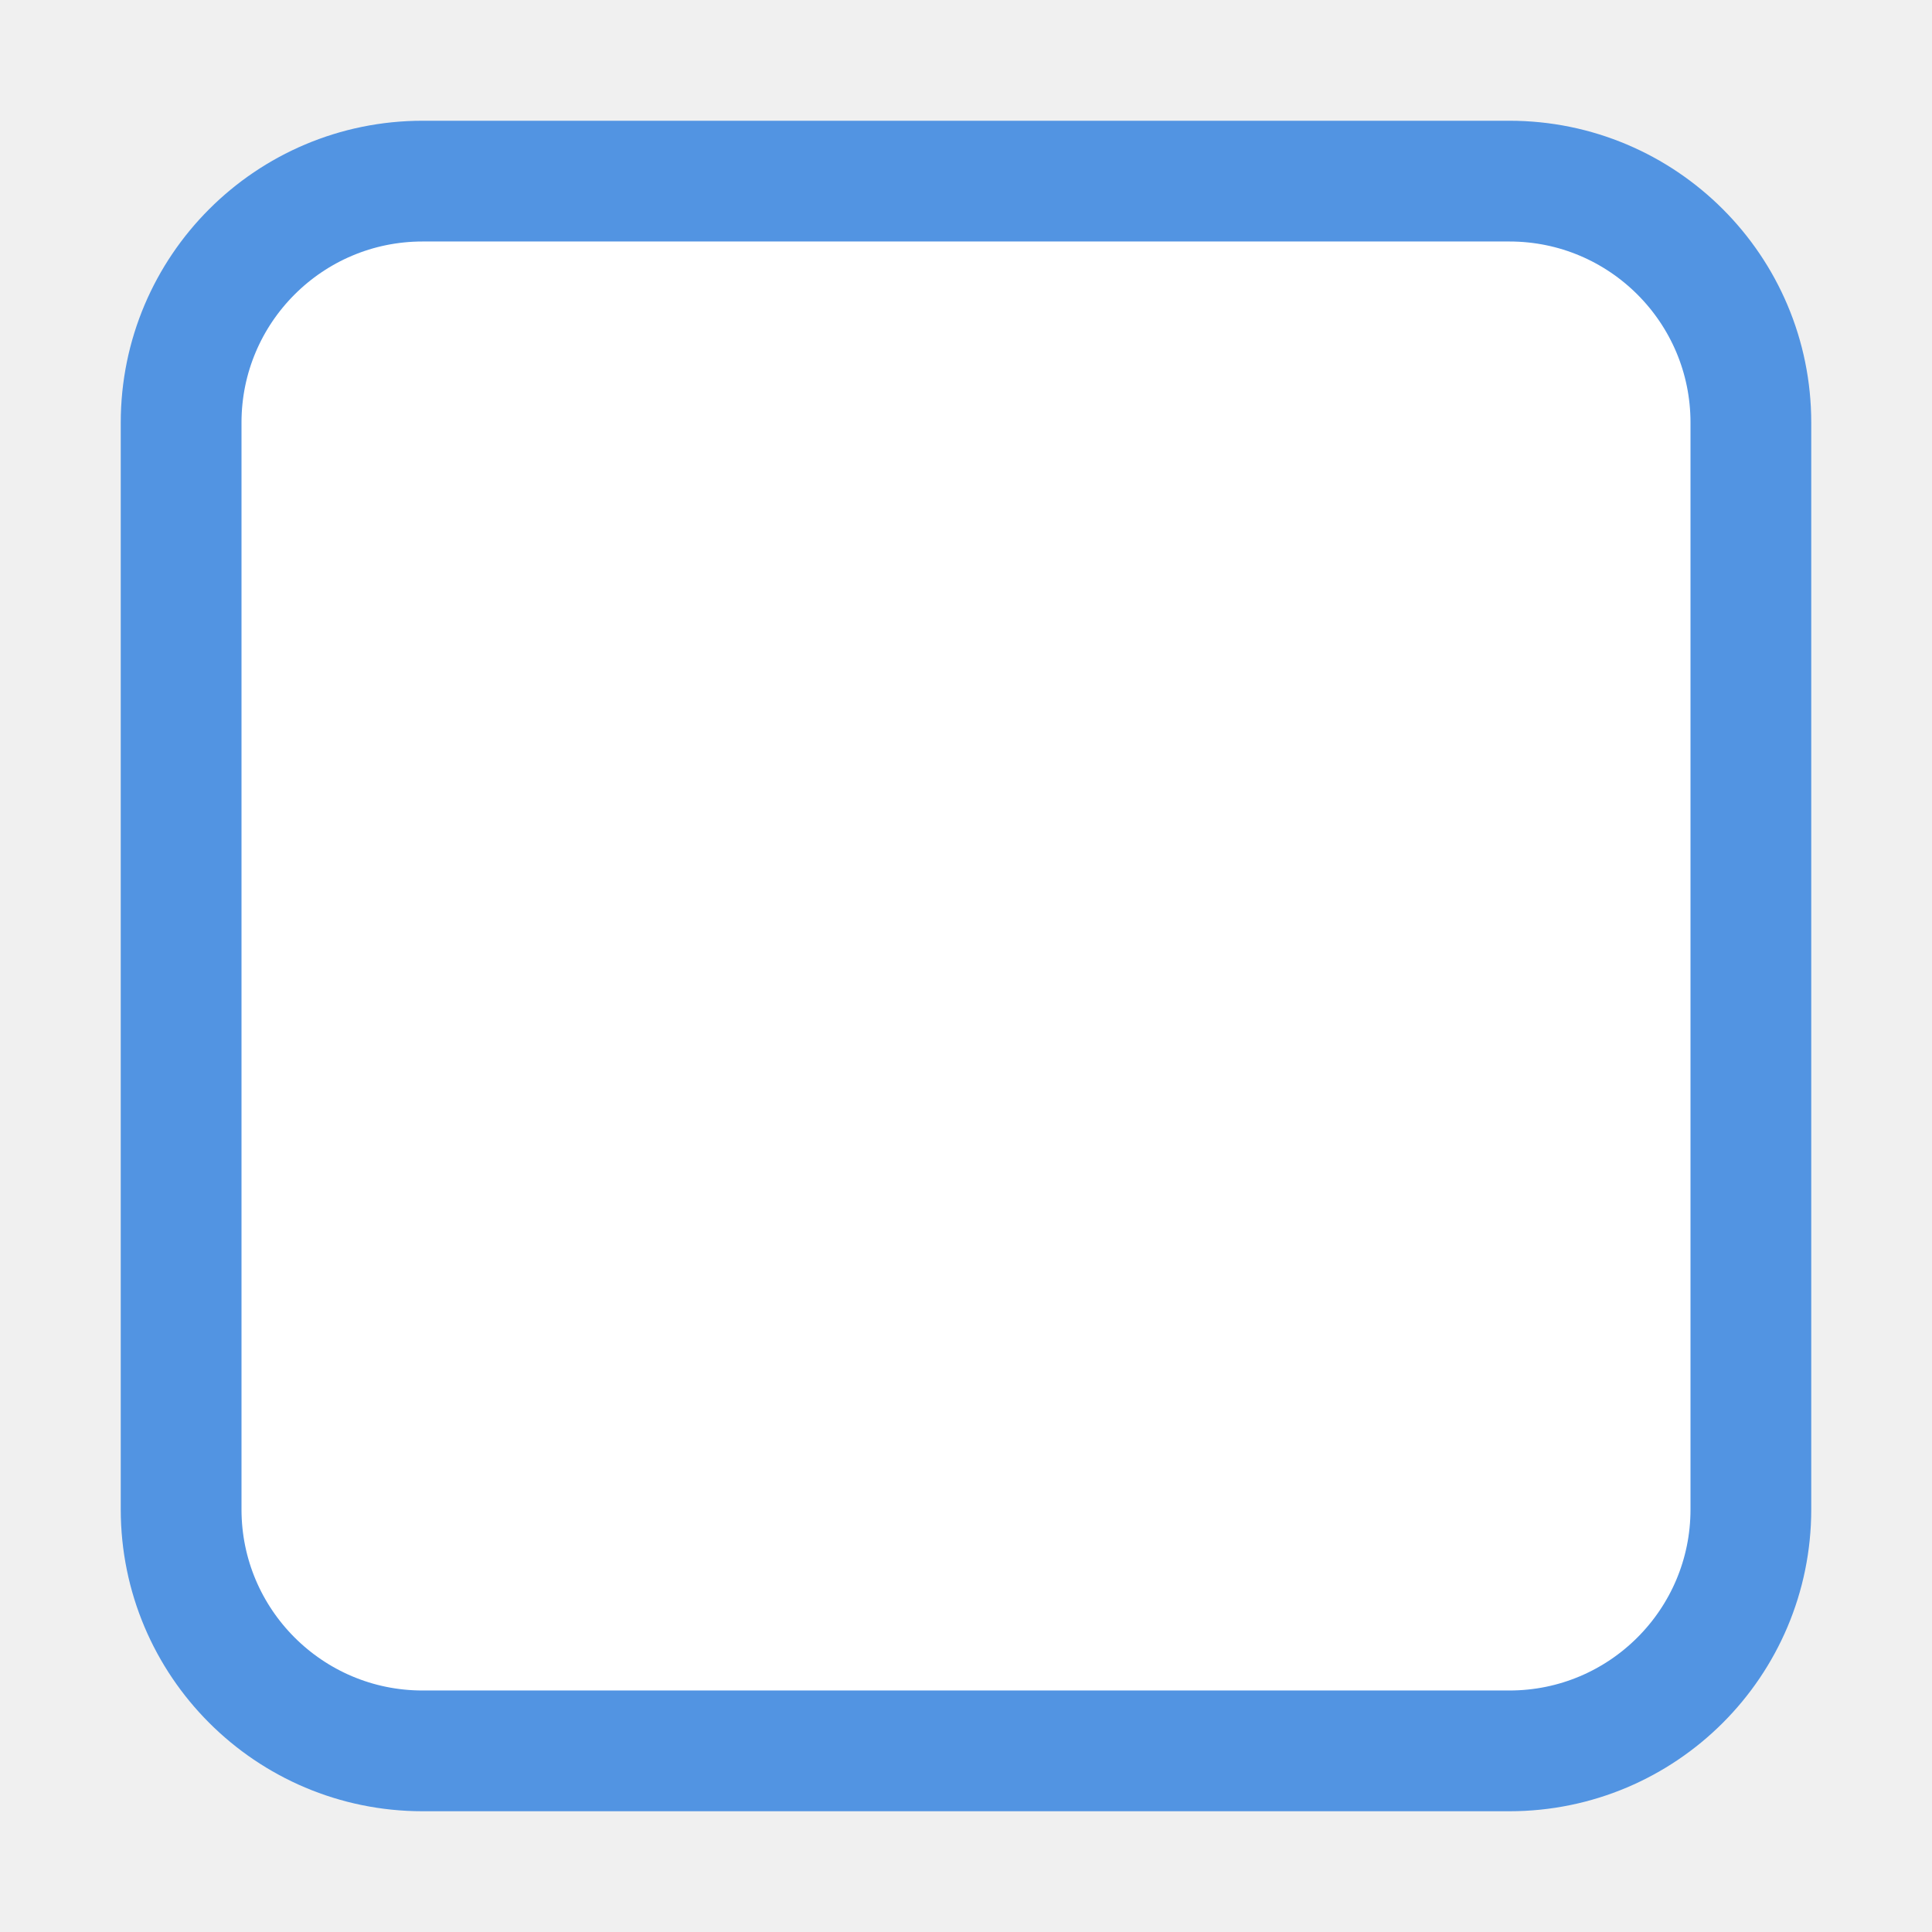
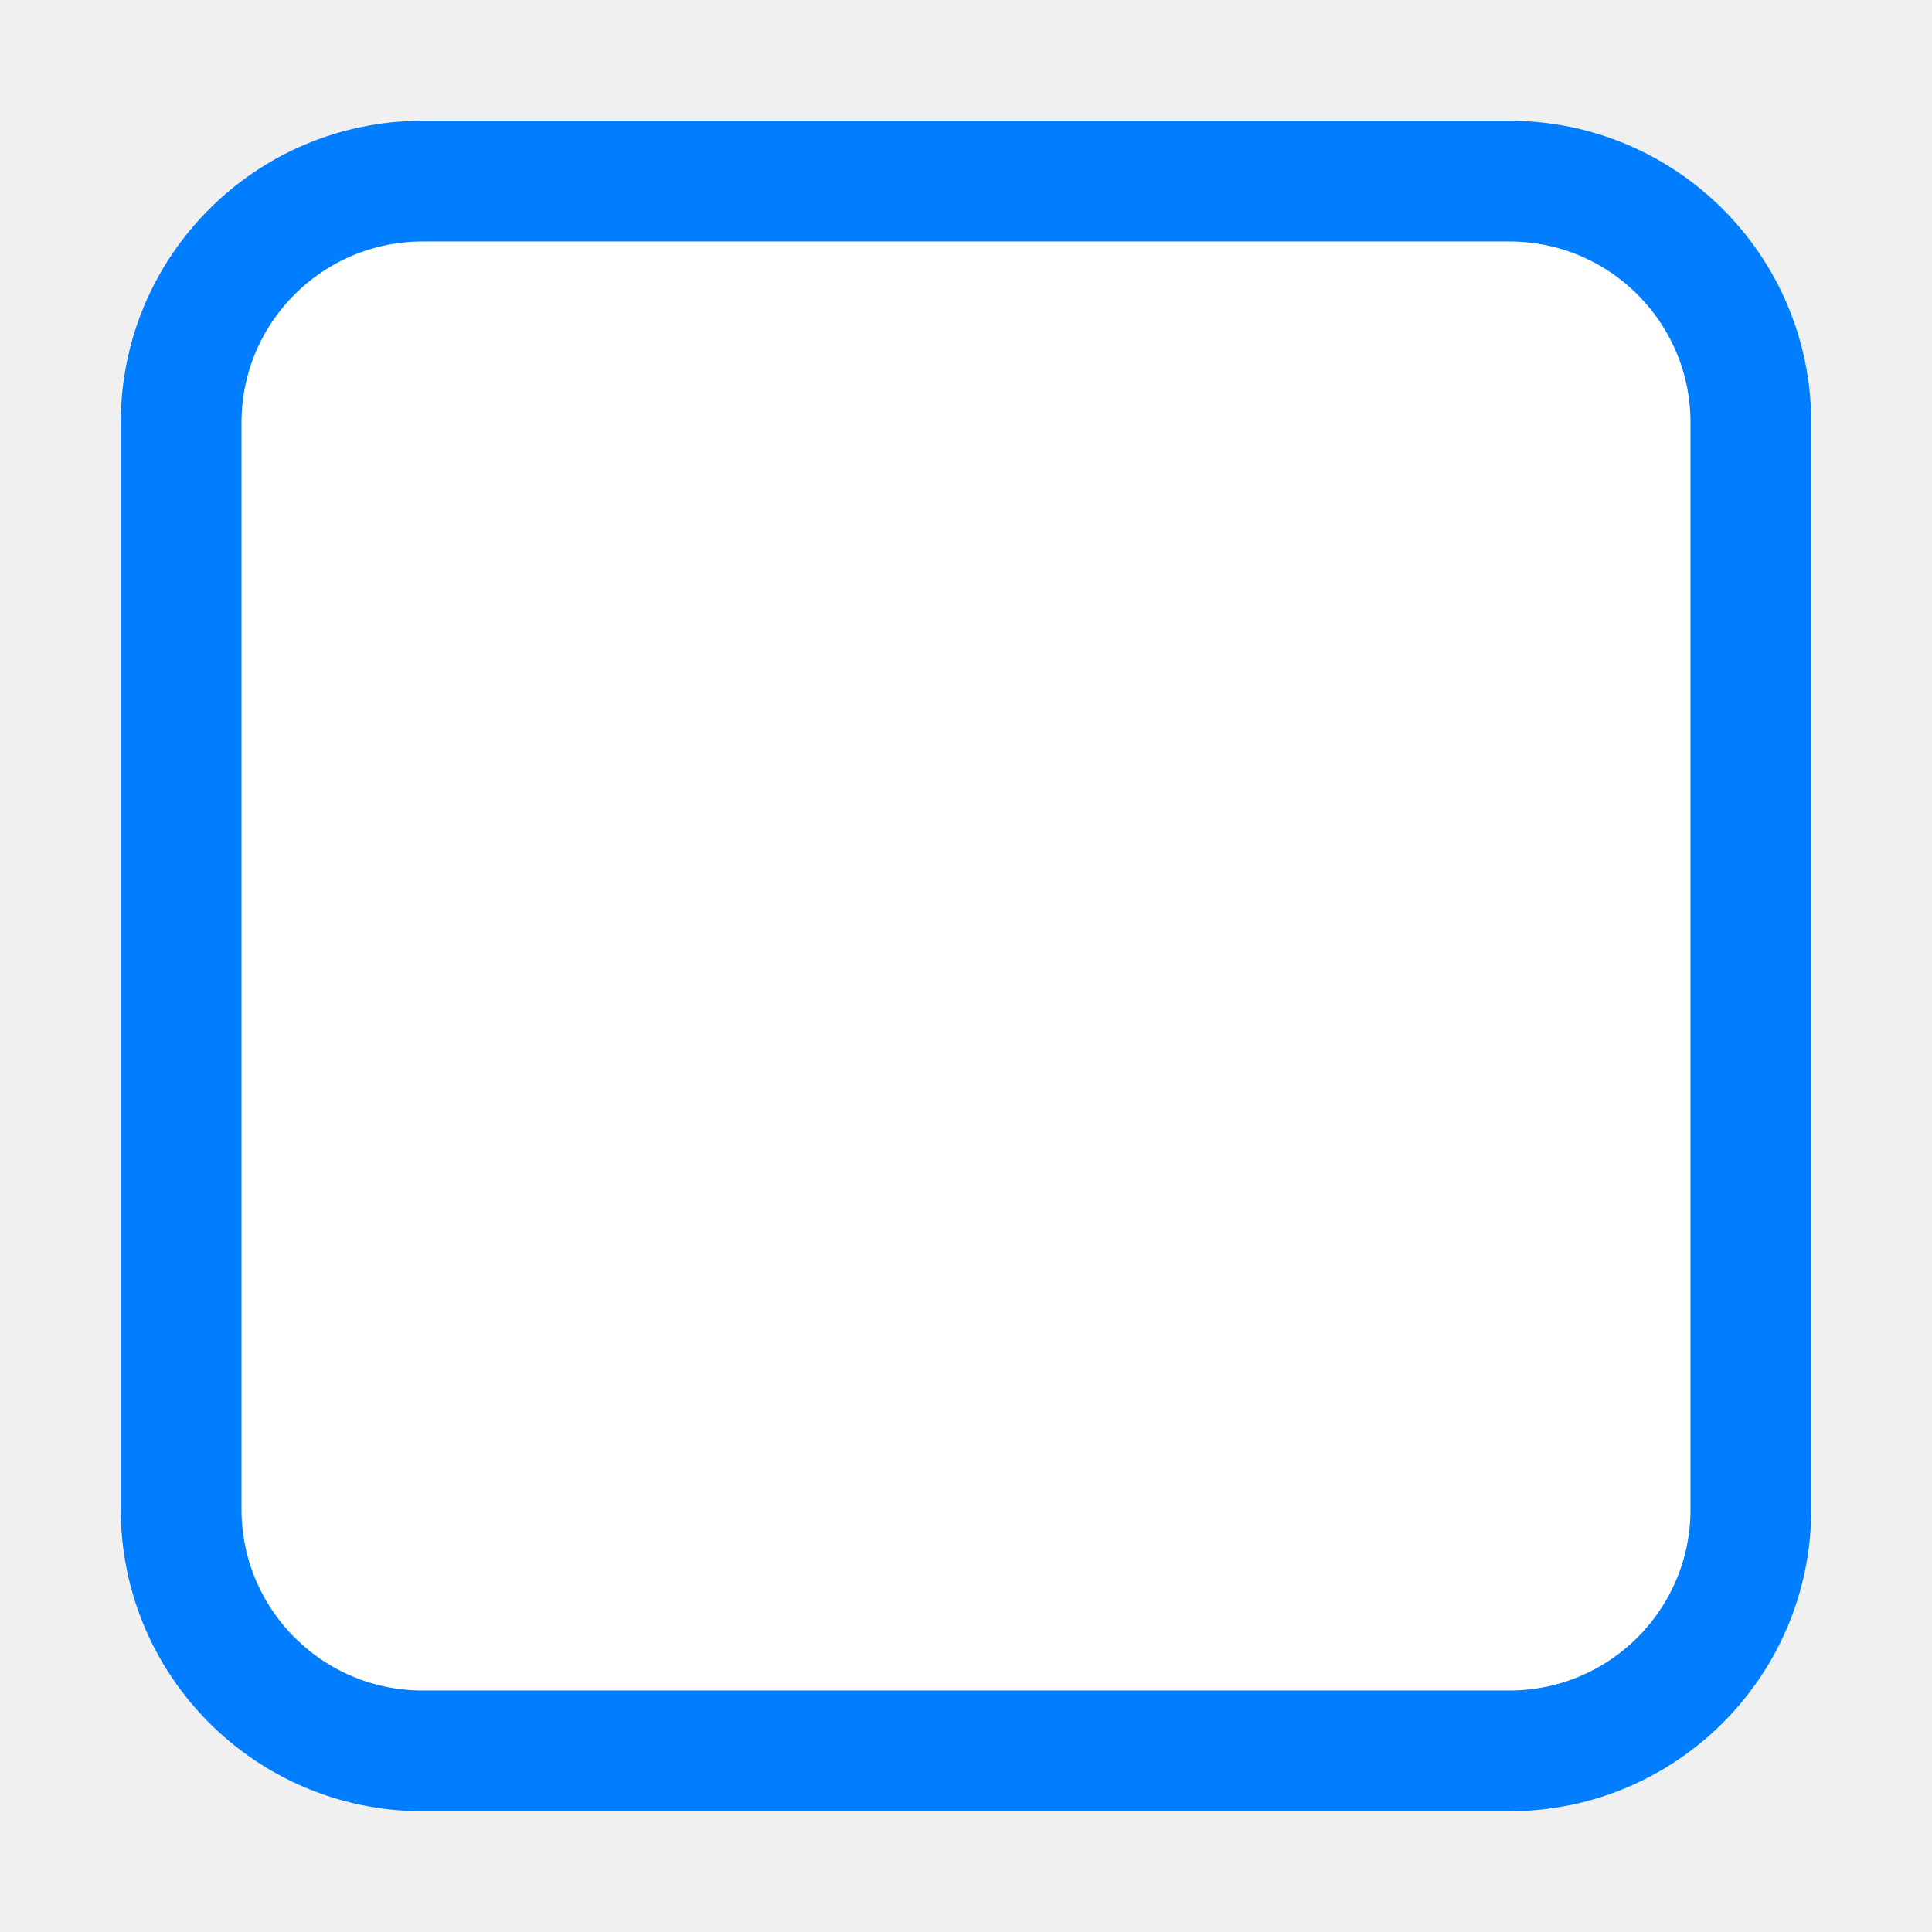
<svg xmlns="http://www.w3.org/2000/svg" xmlns:ns1="http://www.openswatchbook.org/uri/2009/osb" xmlns:xlink="http://www.w3.org/1999/xlink" width="16" height="16" id="svg2" version="1.1">
  <defs id="defs4">
    <linearGradient id="selected_bg_color" ns1:paint="solid">
-       <stop style="stop-color:#5294e2;stop-opacity:1;" offset="0" id="stop4150" />
+       <stop style="stop-color:#007EFF;stop-opacity:1;" offset="0" id="stop4150" />
    </linearGradient>
    <linearGradient id="linearGradient3768-6">
      <stop style="stop-color:#0f0f0f;stop-opacity:1;" offset="0" id="stop3770-6" />
      <stop id="stop3778-2" offset="0.078" style="stop-color:#171717;stop-opacity:1;" />
      <stop style="stop-color:#171717;stop-opacity:1;" offset="0.974" id="stop3774-0" />
      <stop style="stop-color:#1b1b1b;stop-opacity:1;" offset="1" id="stop3776-1" />
    </linearGradient>
    <linearGradient xlink:href="#selected_bg_color" id="linearGradient4152" x1="25" y1="31.362" x2="25" y2="45.362" gradientUnits="userSpaceOnUse" />
  </defs>
  <g id="layer1" transform="translate(0,-1036.362)">
    <g transform="translate(-17,1036)" style="display:inline;opacity:1" id="checkbox-unchecked-9">
      <g id="sdsd-0">
        <g id="scdsdcd-0" transform="translate(0,-30)">
          <g style="display:inline" id="g15812-6-6-1-4" transform="matrix(0.9295198,0,0,0.9291437,-156.7507,-212.9618)">
            <g transform="matrix(0.5089163,0,0,0.5173982,161.7932,197.5643)" id="g5489-2-9-6-8-8-9" style="display:inline">
              <g id="g5428-8-1-4-0-0-65" />
            </g>
          </g>
          <rect y="30.362" x="17" height="16" width="16" id="rect13523-4" style="color:#000000;display:inline;overflow:visible;visibility:visible;fill:none;stroke:none;stroke-width:2;marker:none;enable-background:accumulate" />
          <g id="g5400-2">
            <rect ry="2" style="color:#000000;display:inline;overflow:visible;visibility:visible;fill:#ffffff;fill-opacity:1;stroke:url(#linearGradient4152);stroke-width:1;stroke-linecap:butt;stroke-linejoin:round;stroke-miterlimit:4;stroke-dasharray:none;stroke-dashoffset:0;stroke-opacity:1;marker:none;enable-background:accumulate" id="rect5147-9-1-5-7-6-3" width="13" height="13" x="18.5" y="31.862" rx="2" />
          </g>
        </g>
      </g>
    </g>
  </g>
</svg>
